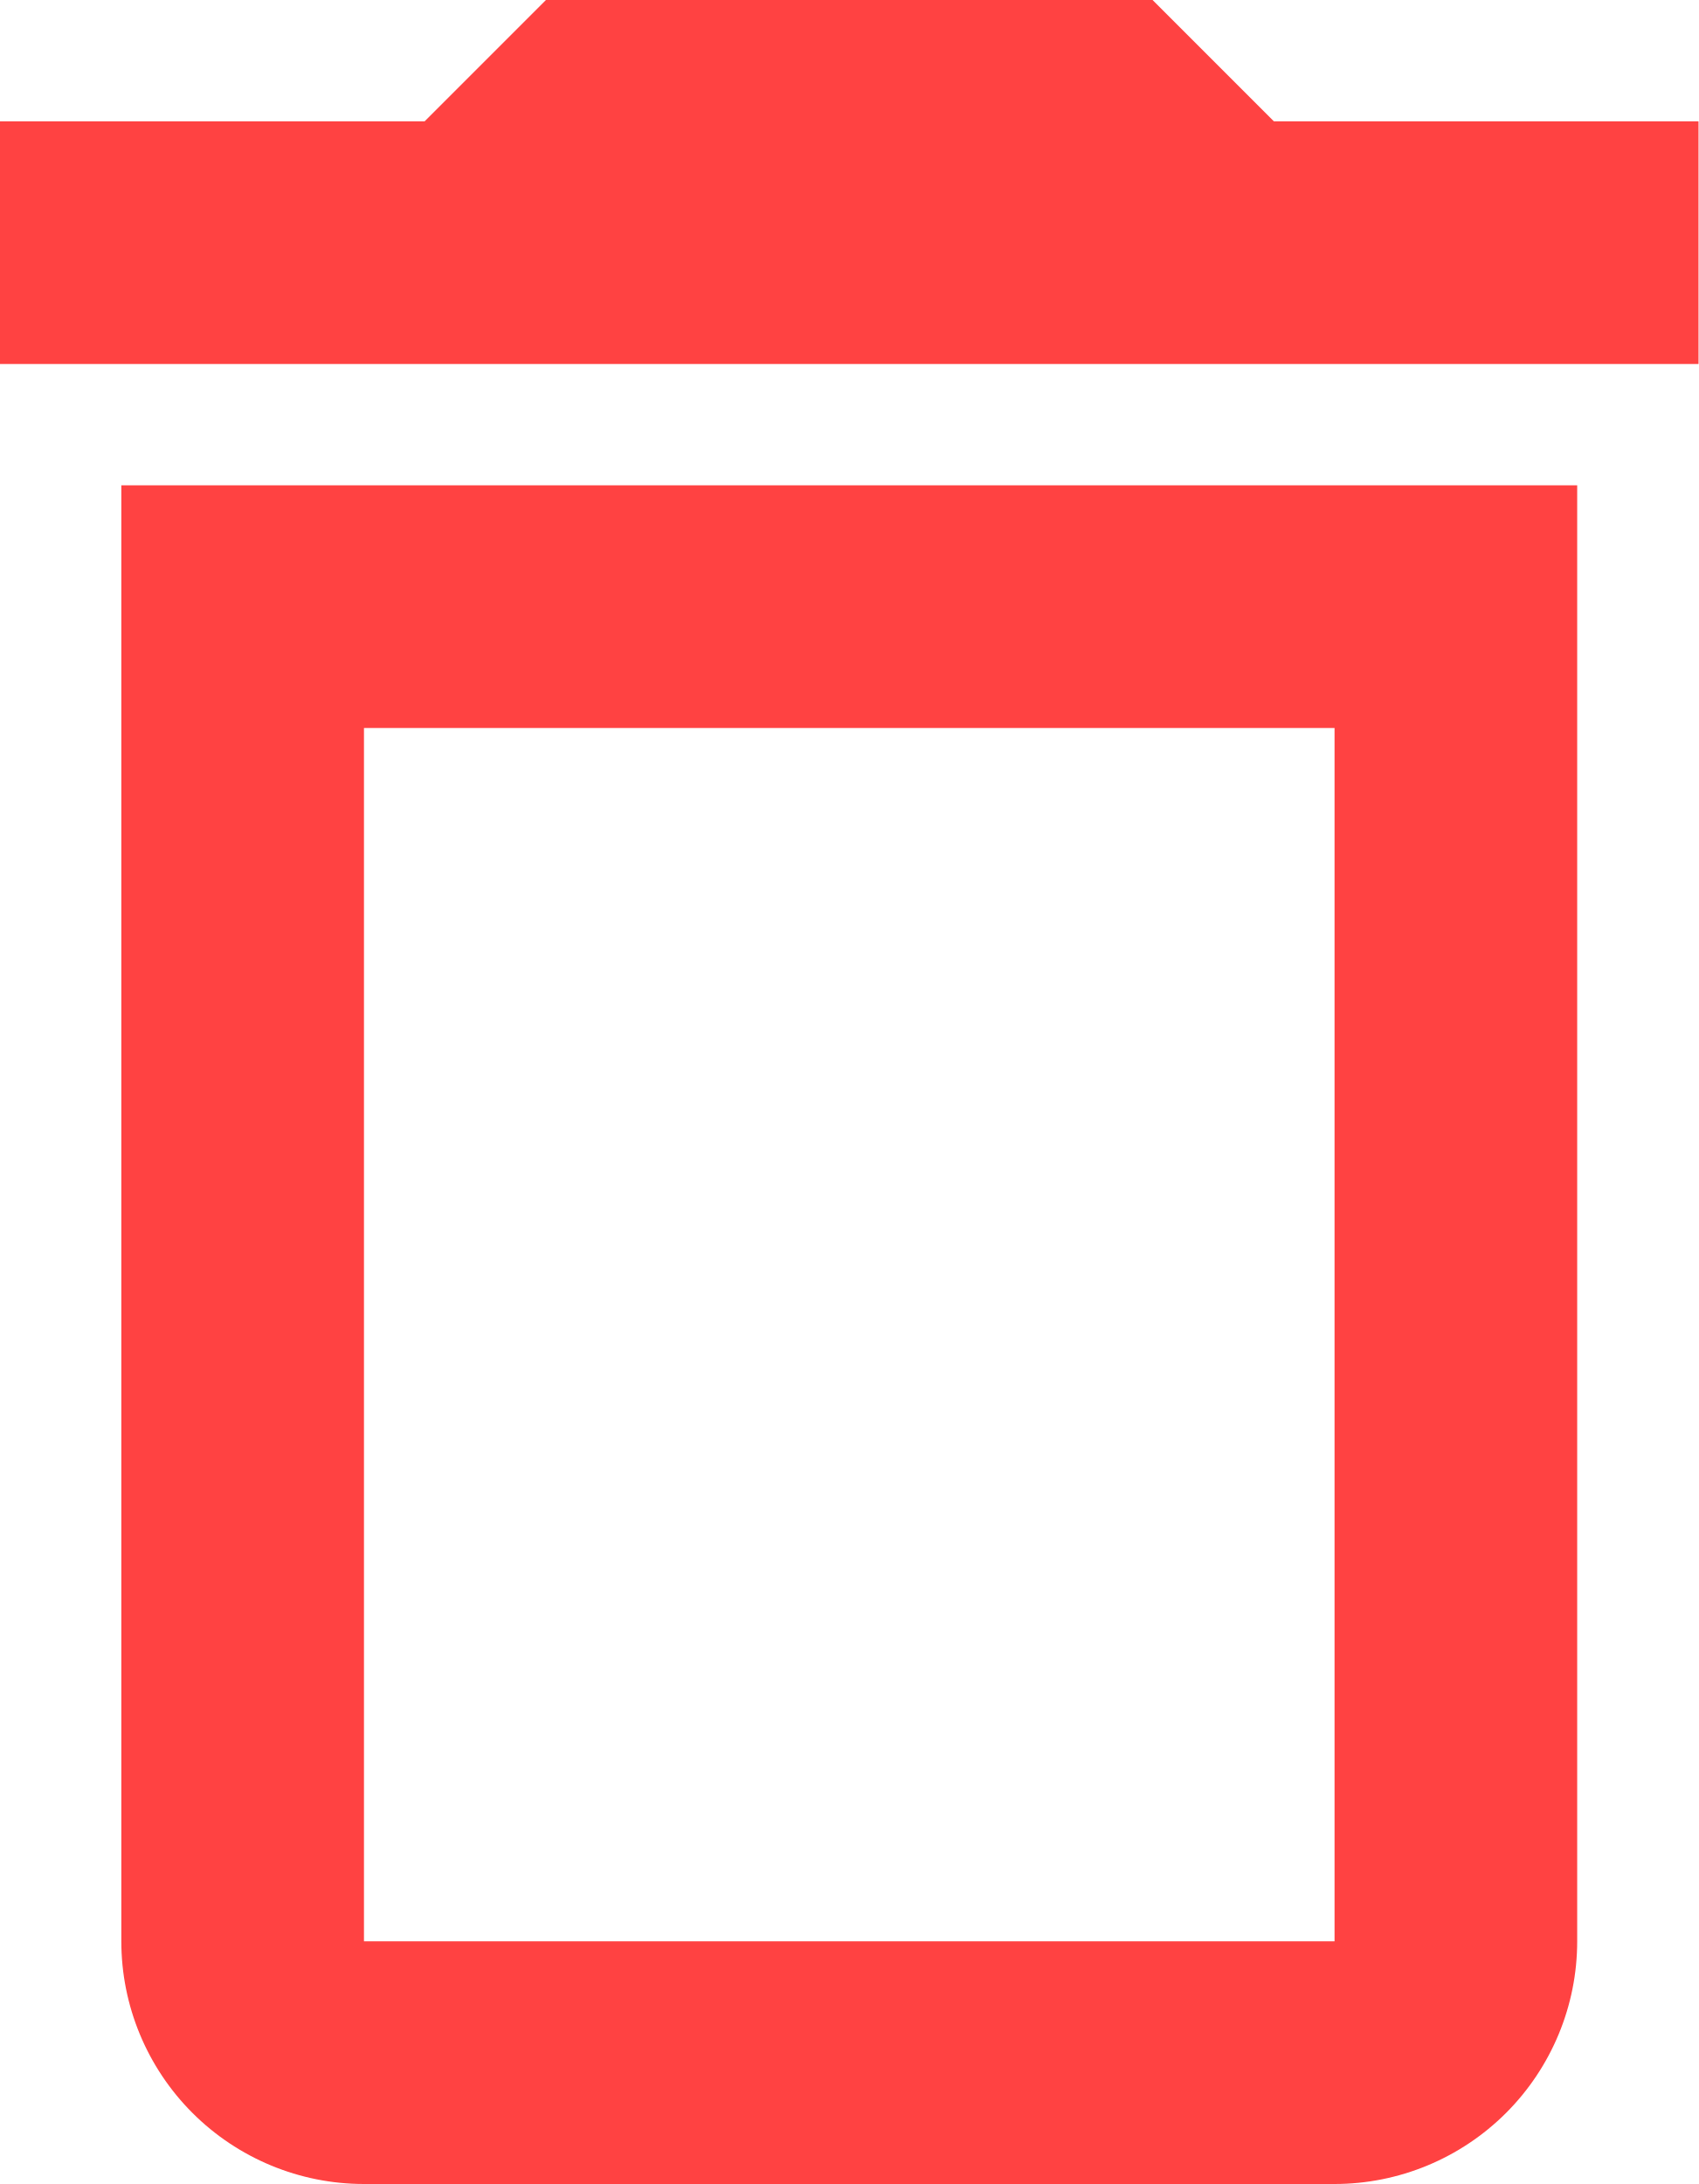
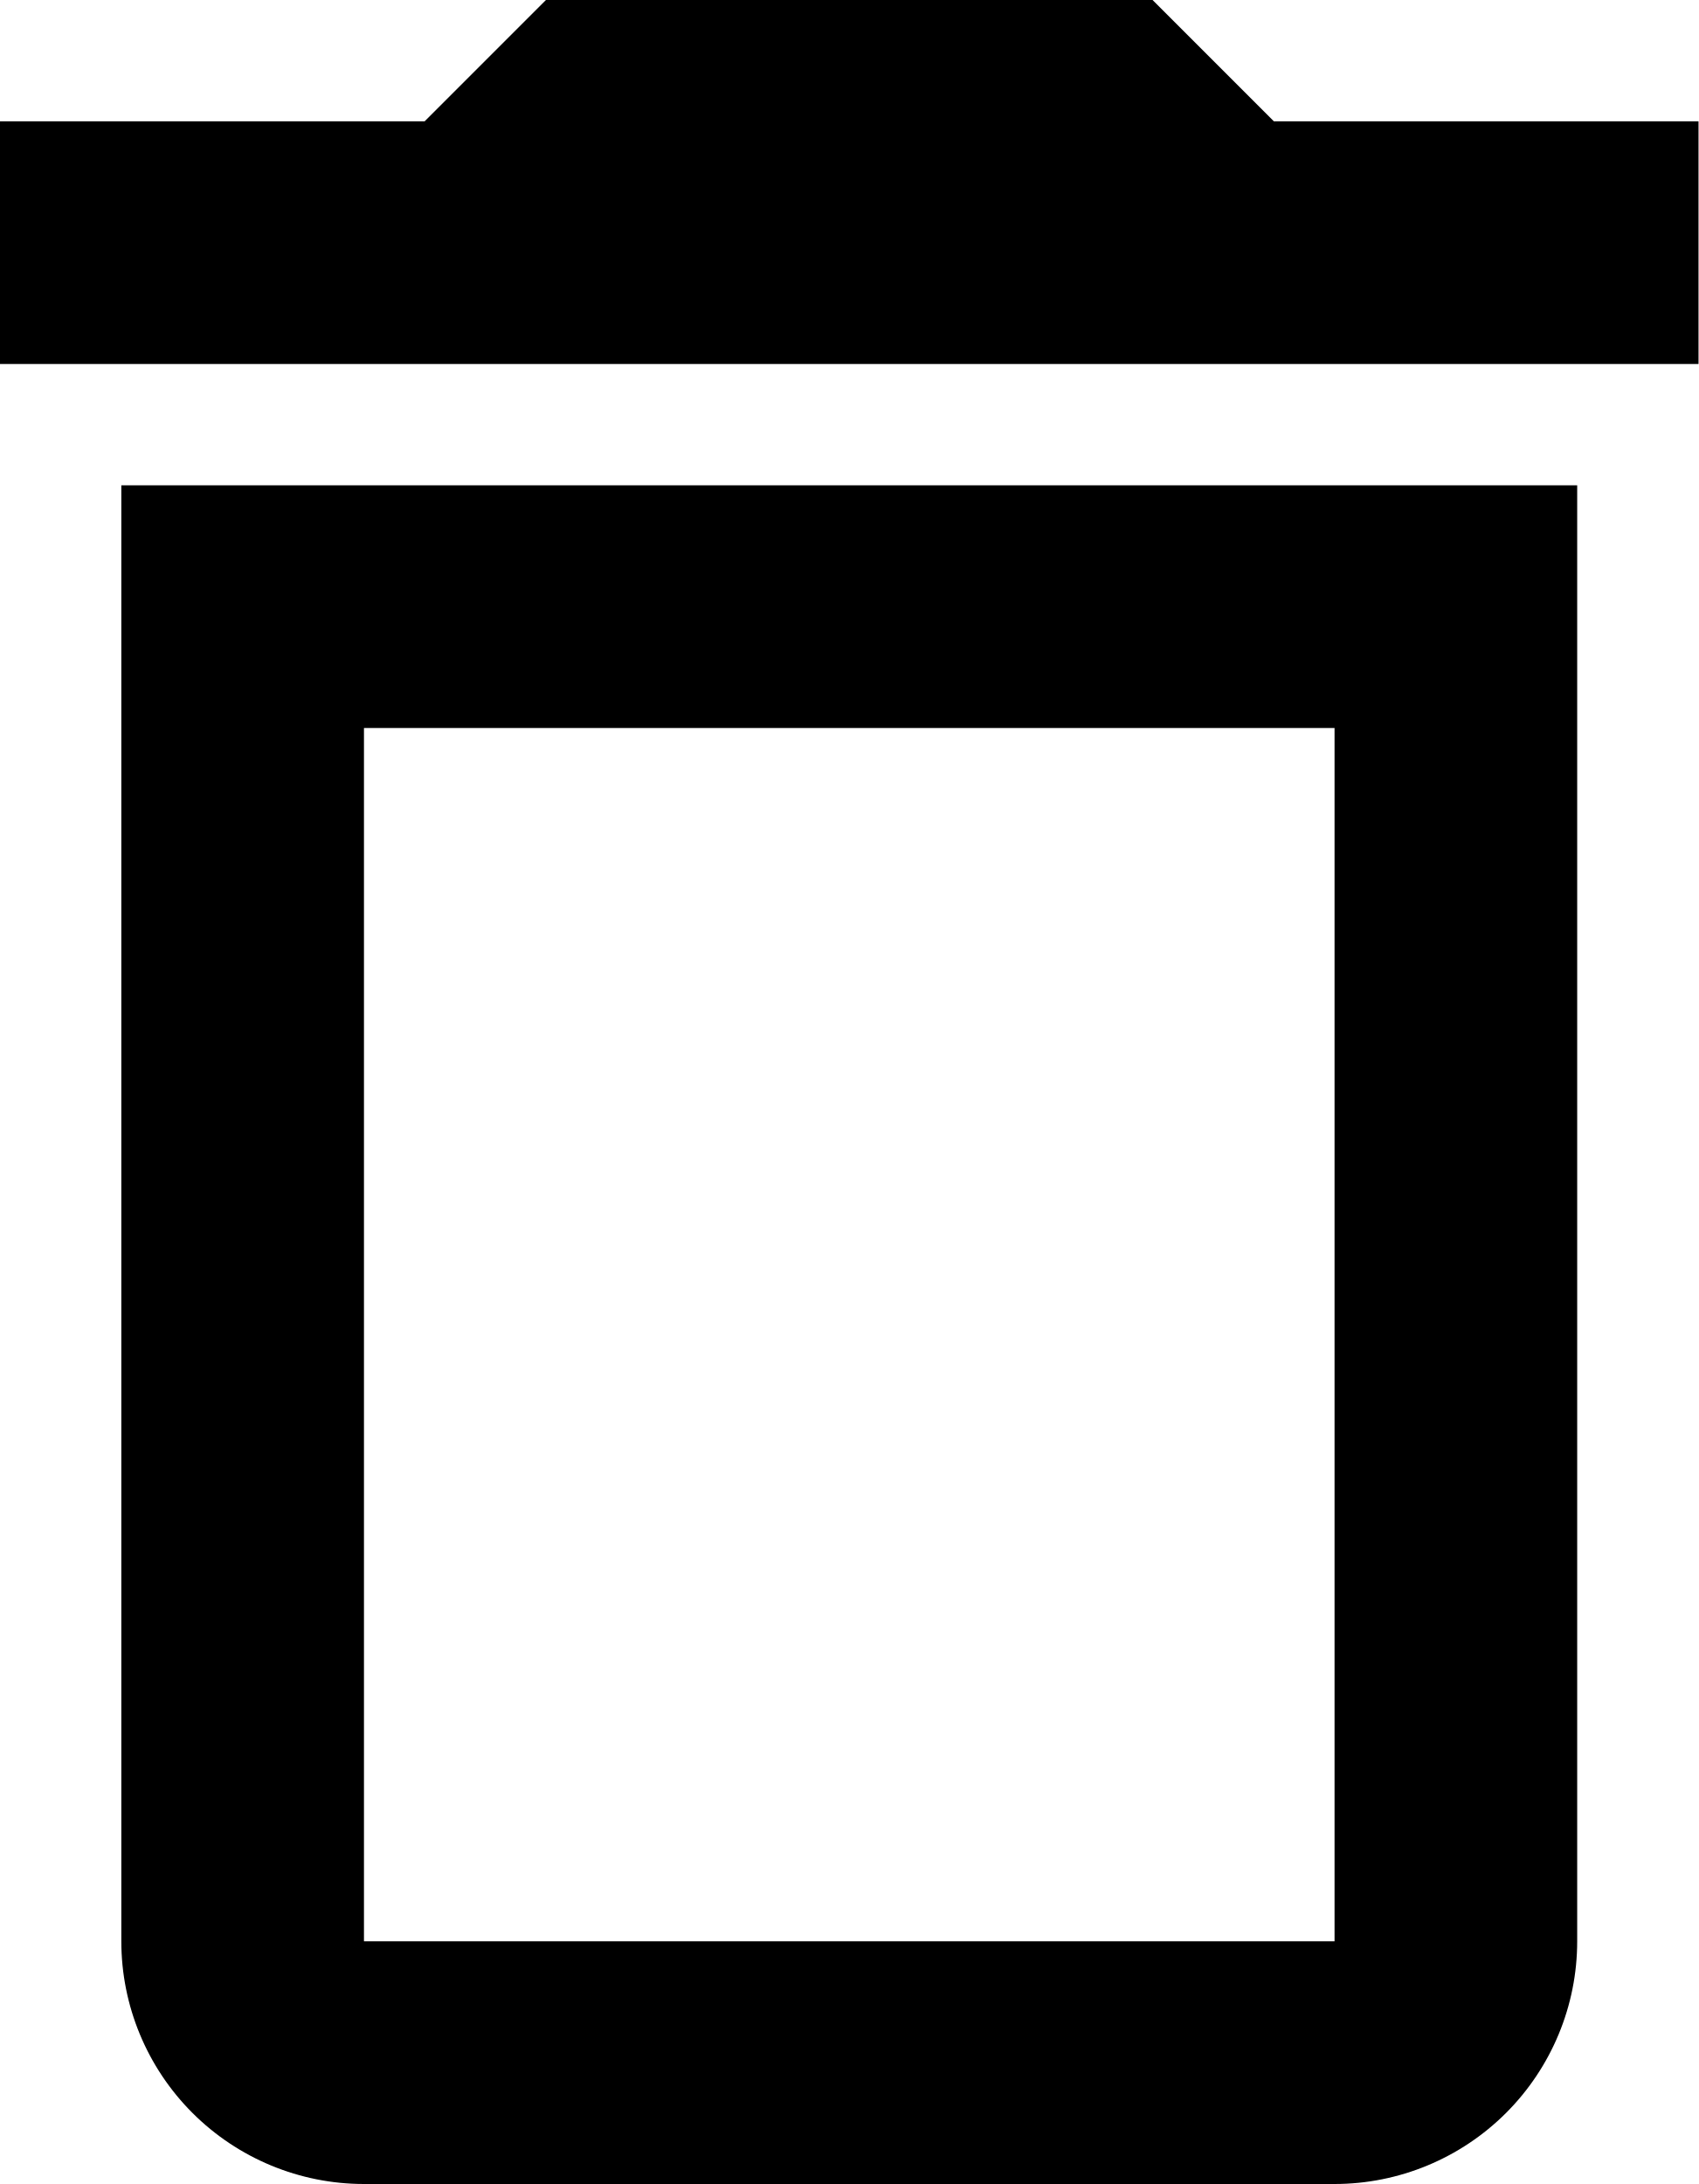
<svg xmlns="http://www.w3.org/2000/svg" width="14" height="18" viewBox="0 0 14 18" fill="none">
-   <path d="M1 16C1 16.53 1.211 17.039 1.586 17.414C1.961 17.789 2.47 18 3 18H11C11.53 18 12.039 17.789 12.414 17.414C12.789 17.039 13 16.53 13 16V4H1V16ZM3 6H11V16H3V6ZM10.5 1L9.5 0H4.5L3.5 1H0V3H14V1H10.5Z" fill="#FF4242" />
+   <path d="M1 16C1 16.53 1.211 17.039 1.586 17.414C1.961 17.789 2.47 18 3 18H11C11.53 18 12.039 17.789 12.414 17.414C12.789 17.039 13 16.53 13 16V4H1V16ZM3 6H11V16H3V6ZM10.5 1L9.5 0H4.5L3.5 1H0V3H14V1H10.5Z" fill="#000" />
</svg>
